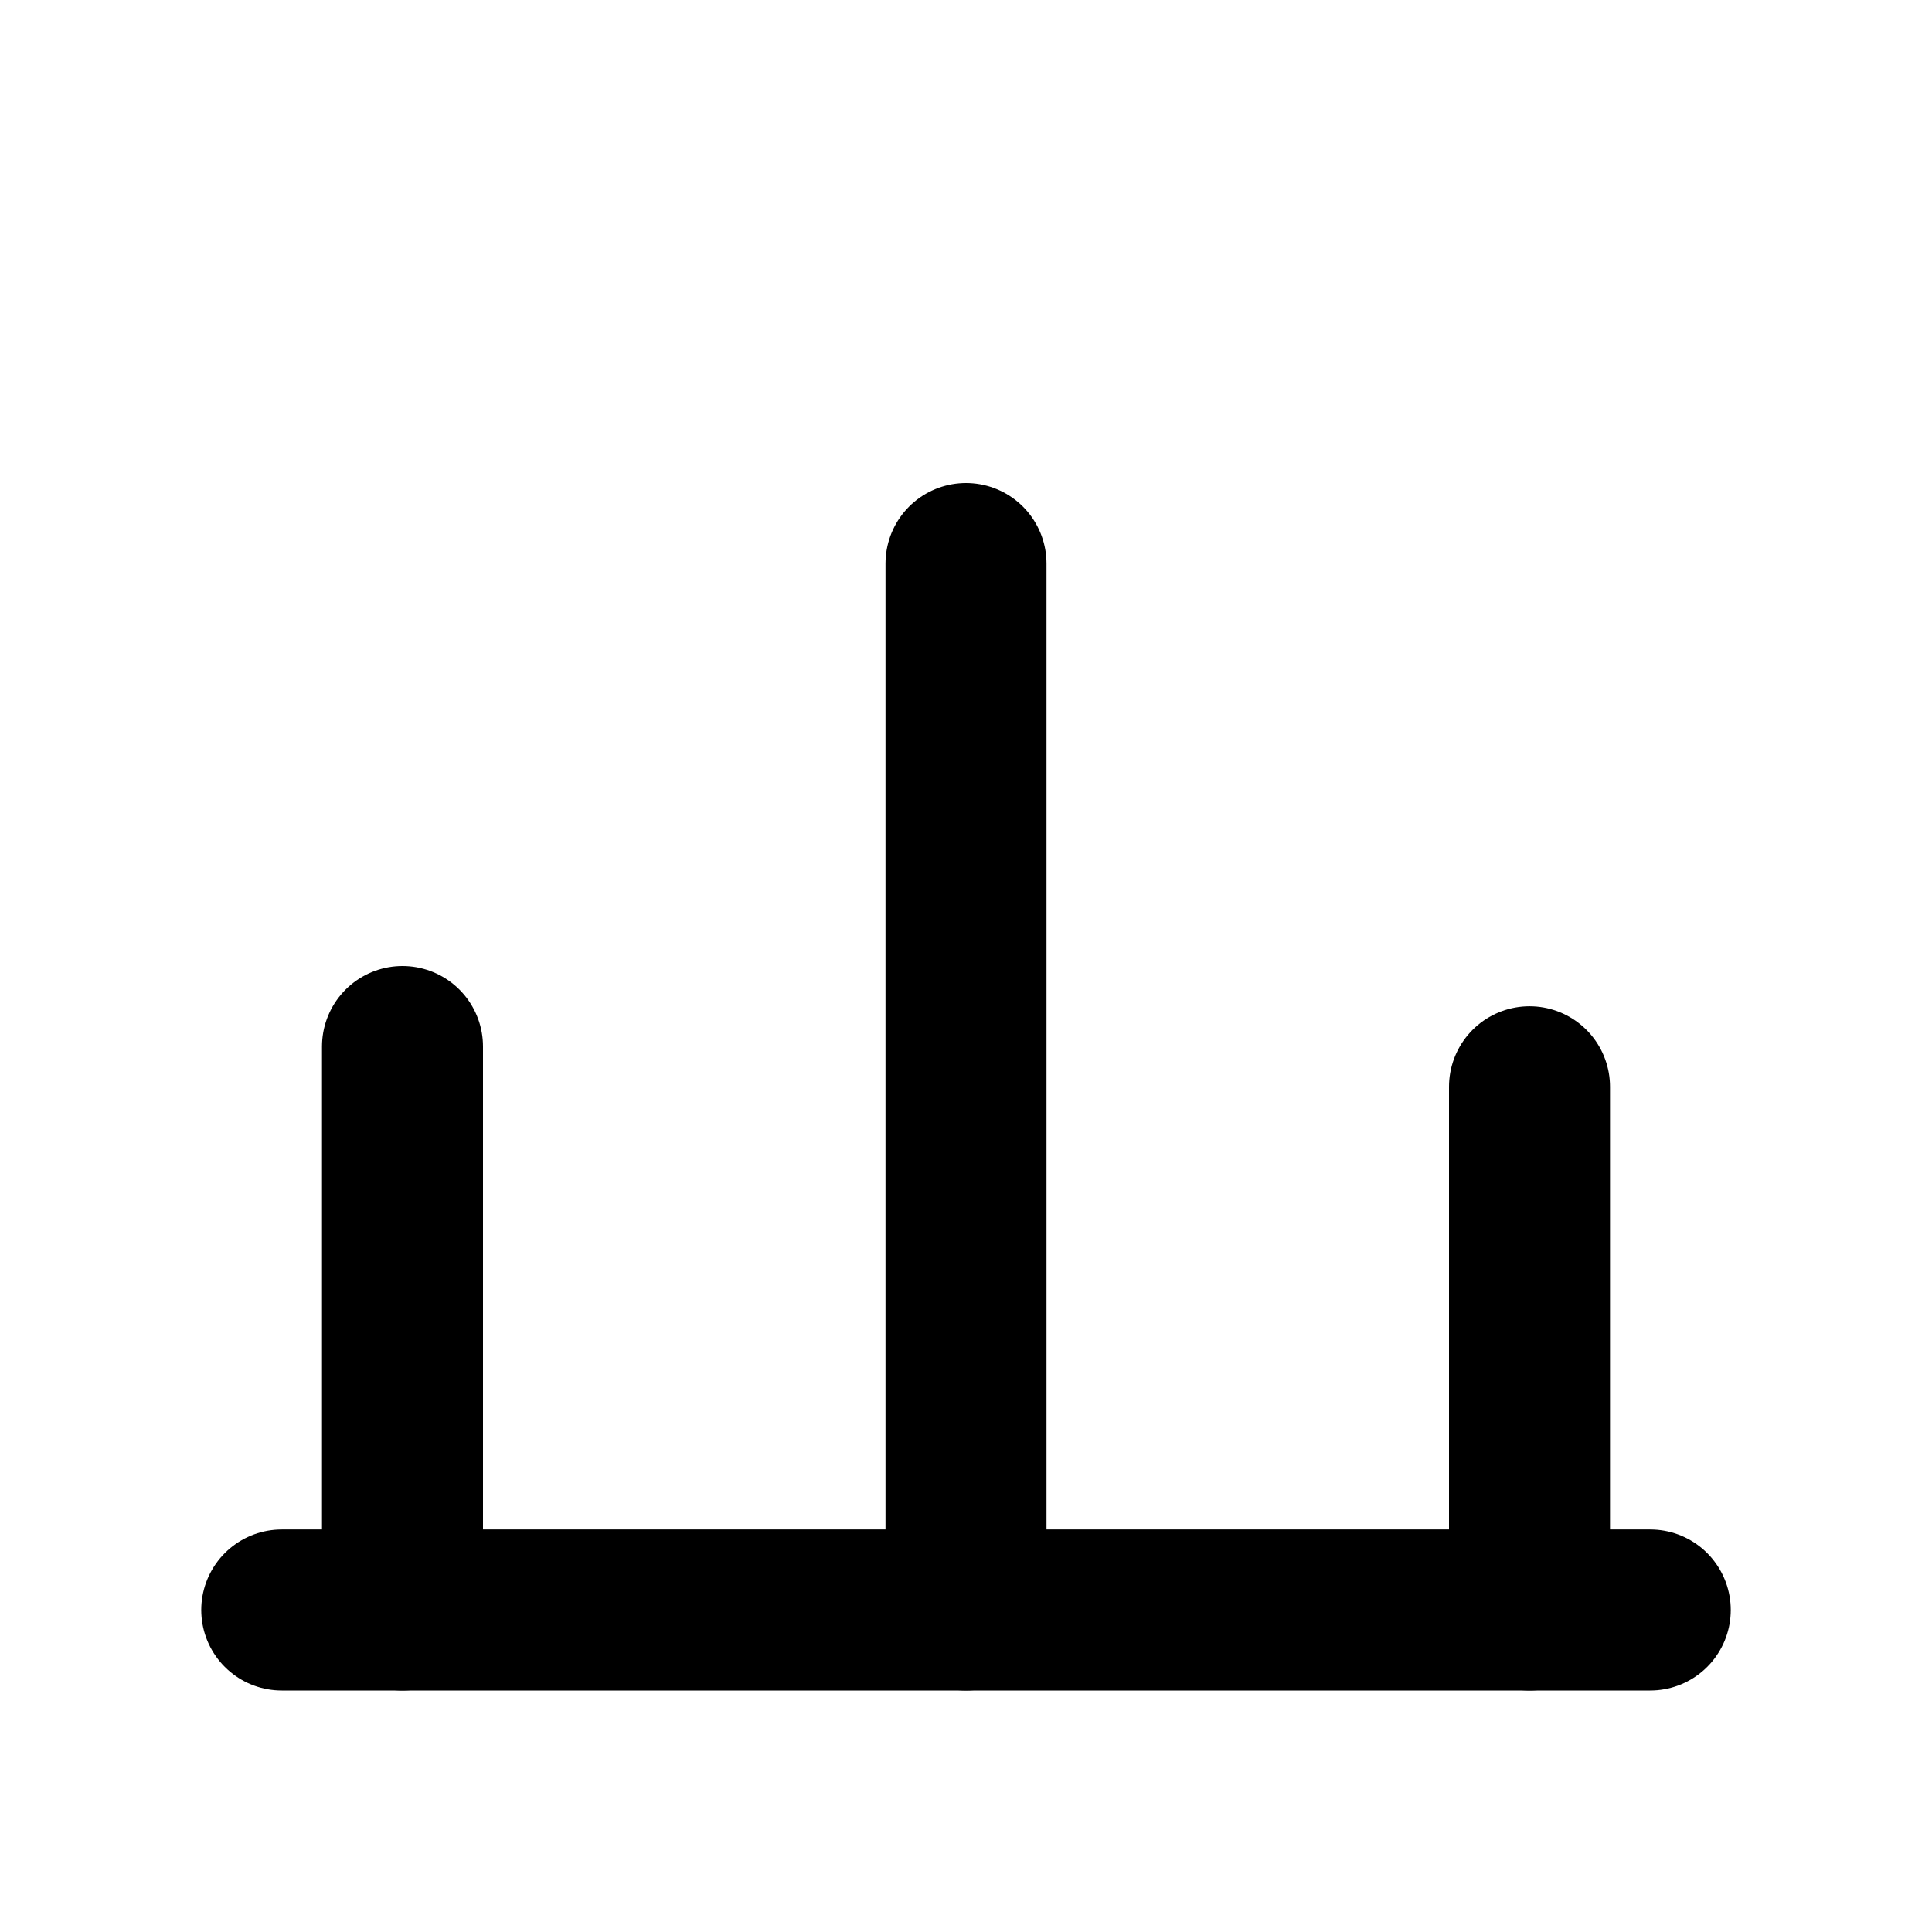
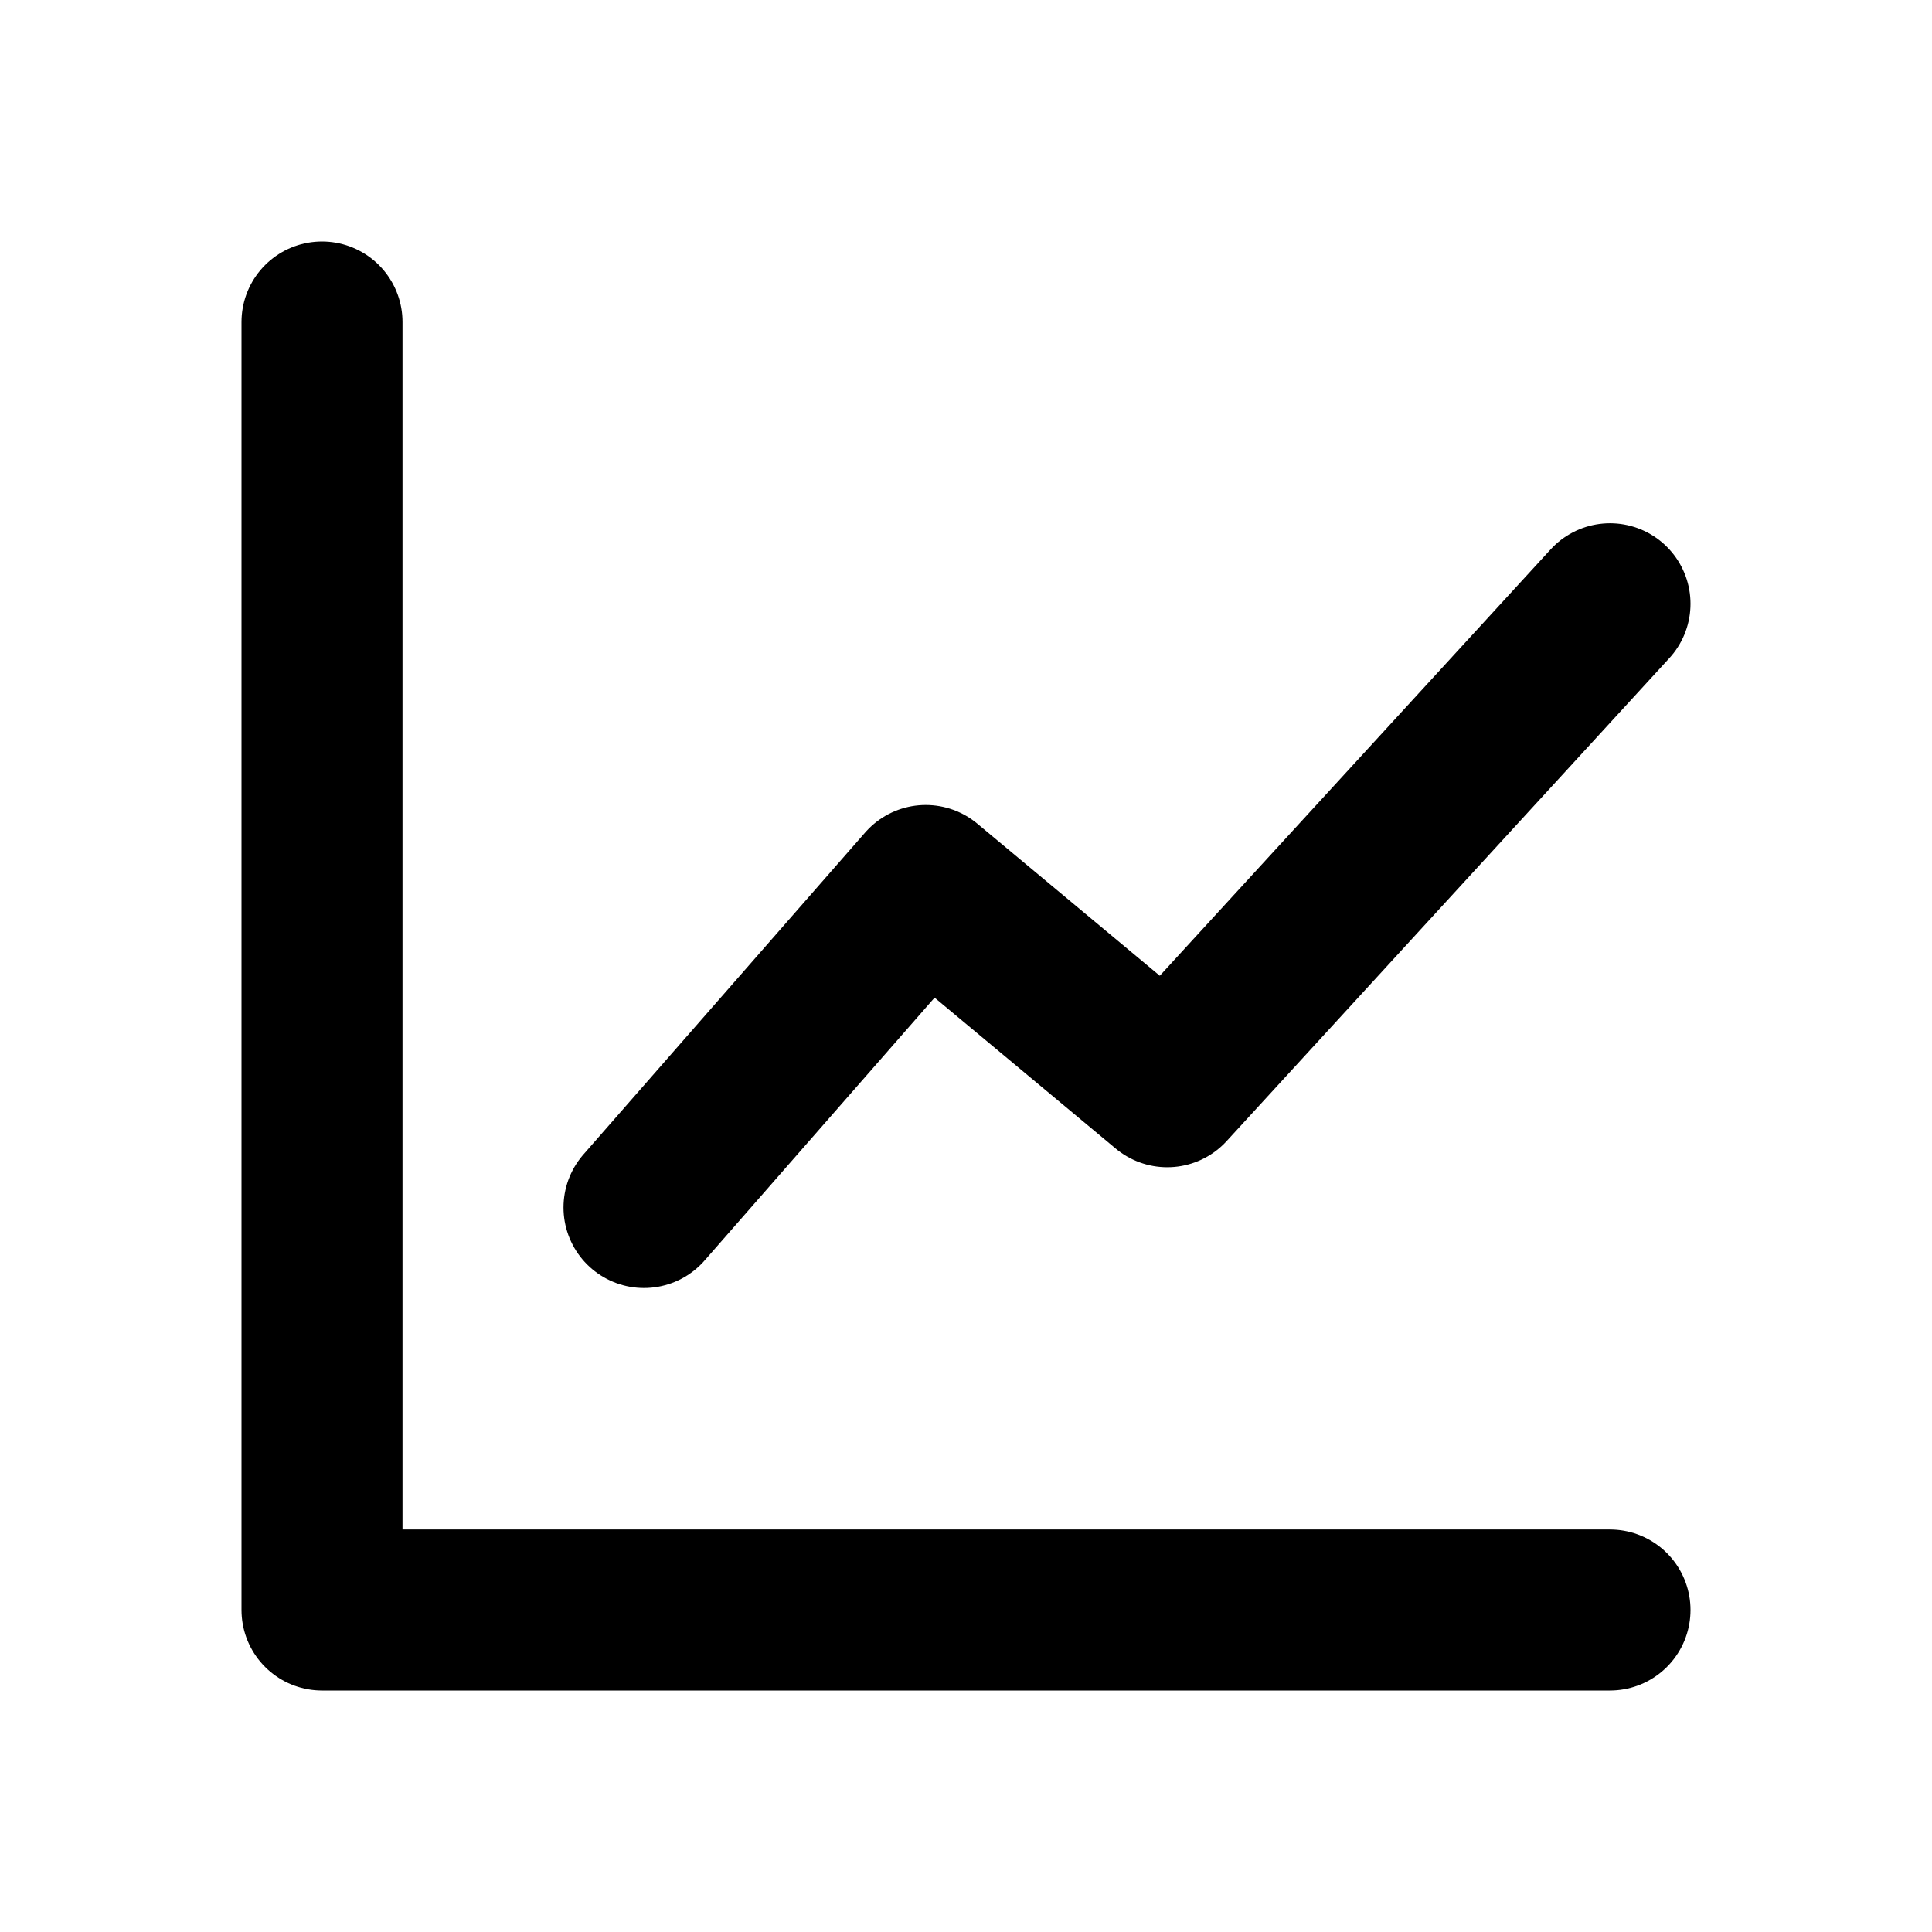
<svg xmlns="http://www.w3.org/2000/svg" viewBox="0 0 24 24" fill="none">
  <g stroke="currentColor" stroke-width="2" stroke-linecap="round" stroke-linejoin="round">
-     <path d="M5 20V13" />
-     <path d="M12 20V7" />
-     <path d="M19 20v-6.5" />
-     <path d="M20.5 20h-17" />
+     <path d="M4 4v16h16" />
+     <path d="m8 15 3.5-4 3 2.5L20 7.5" />
  </g>
</svg>
